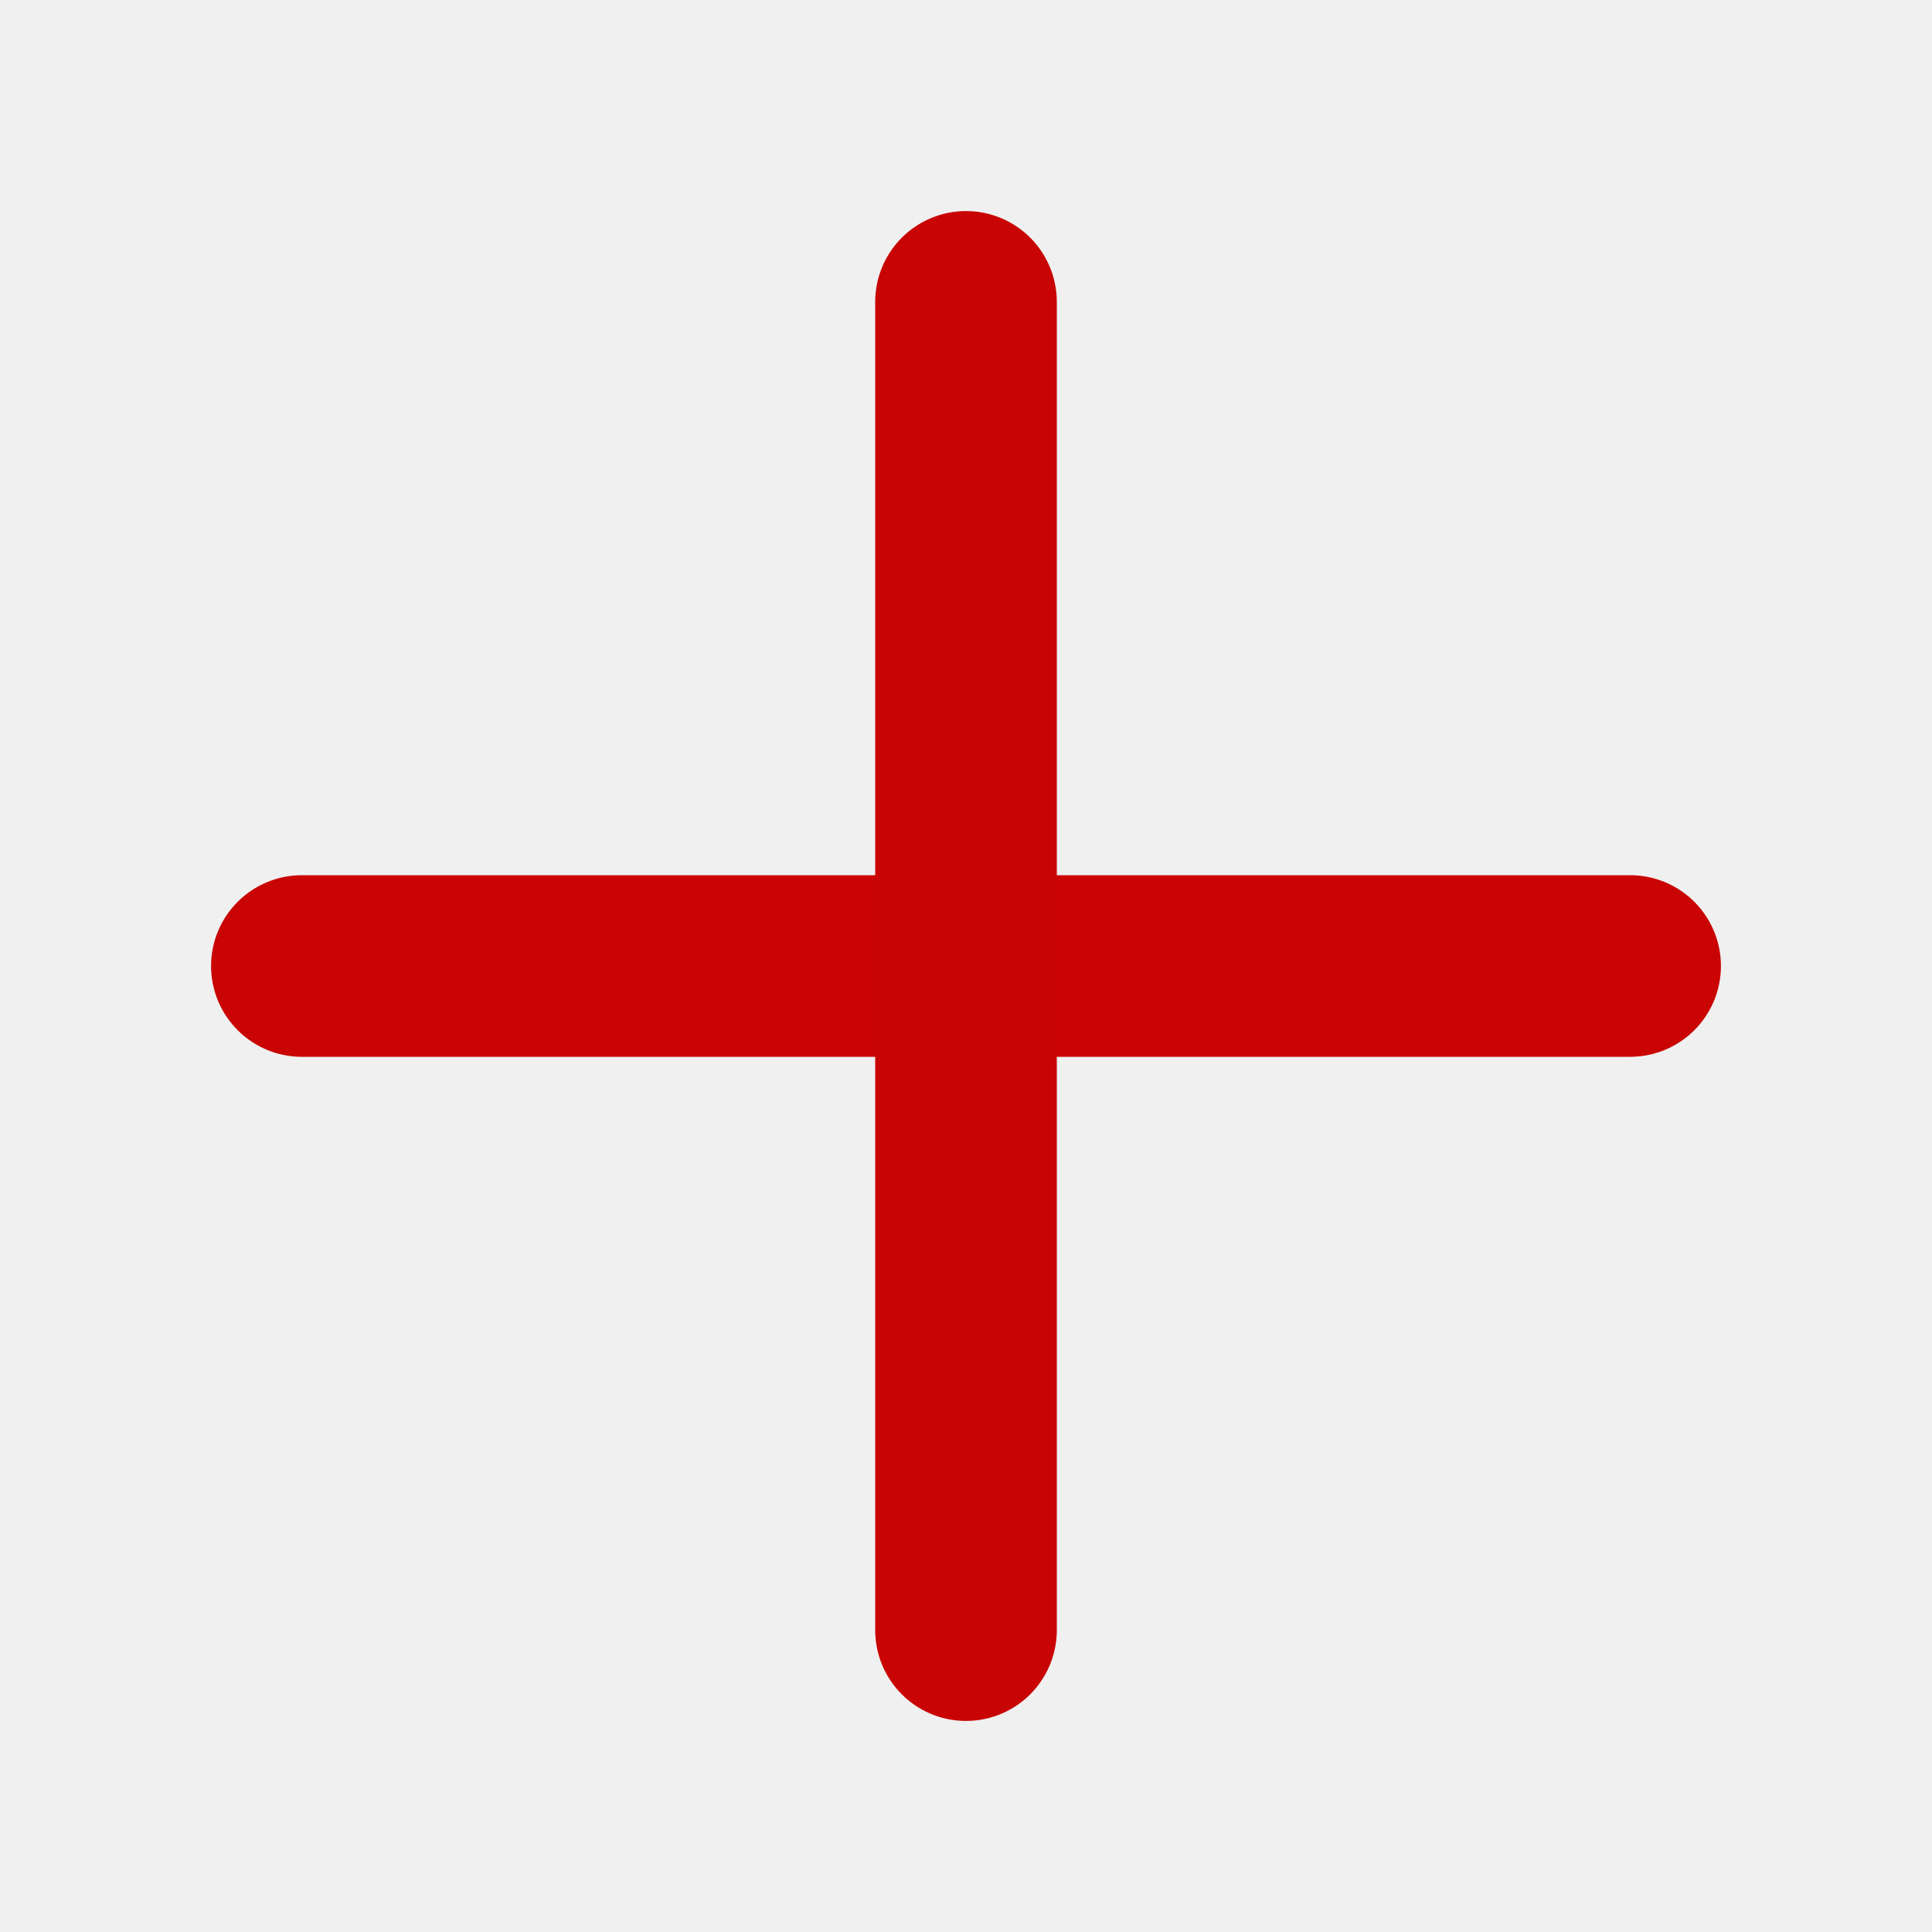
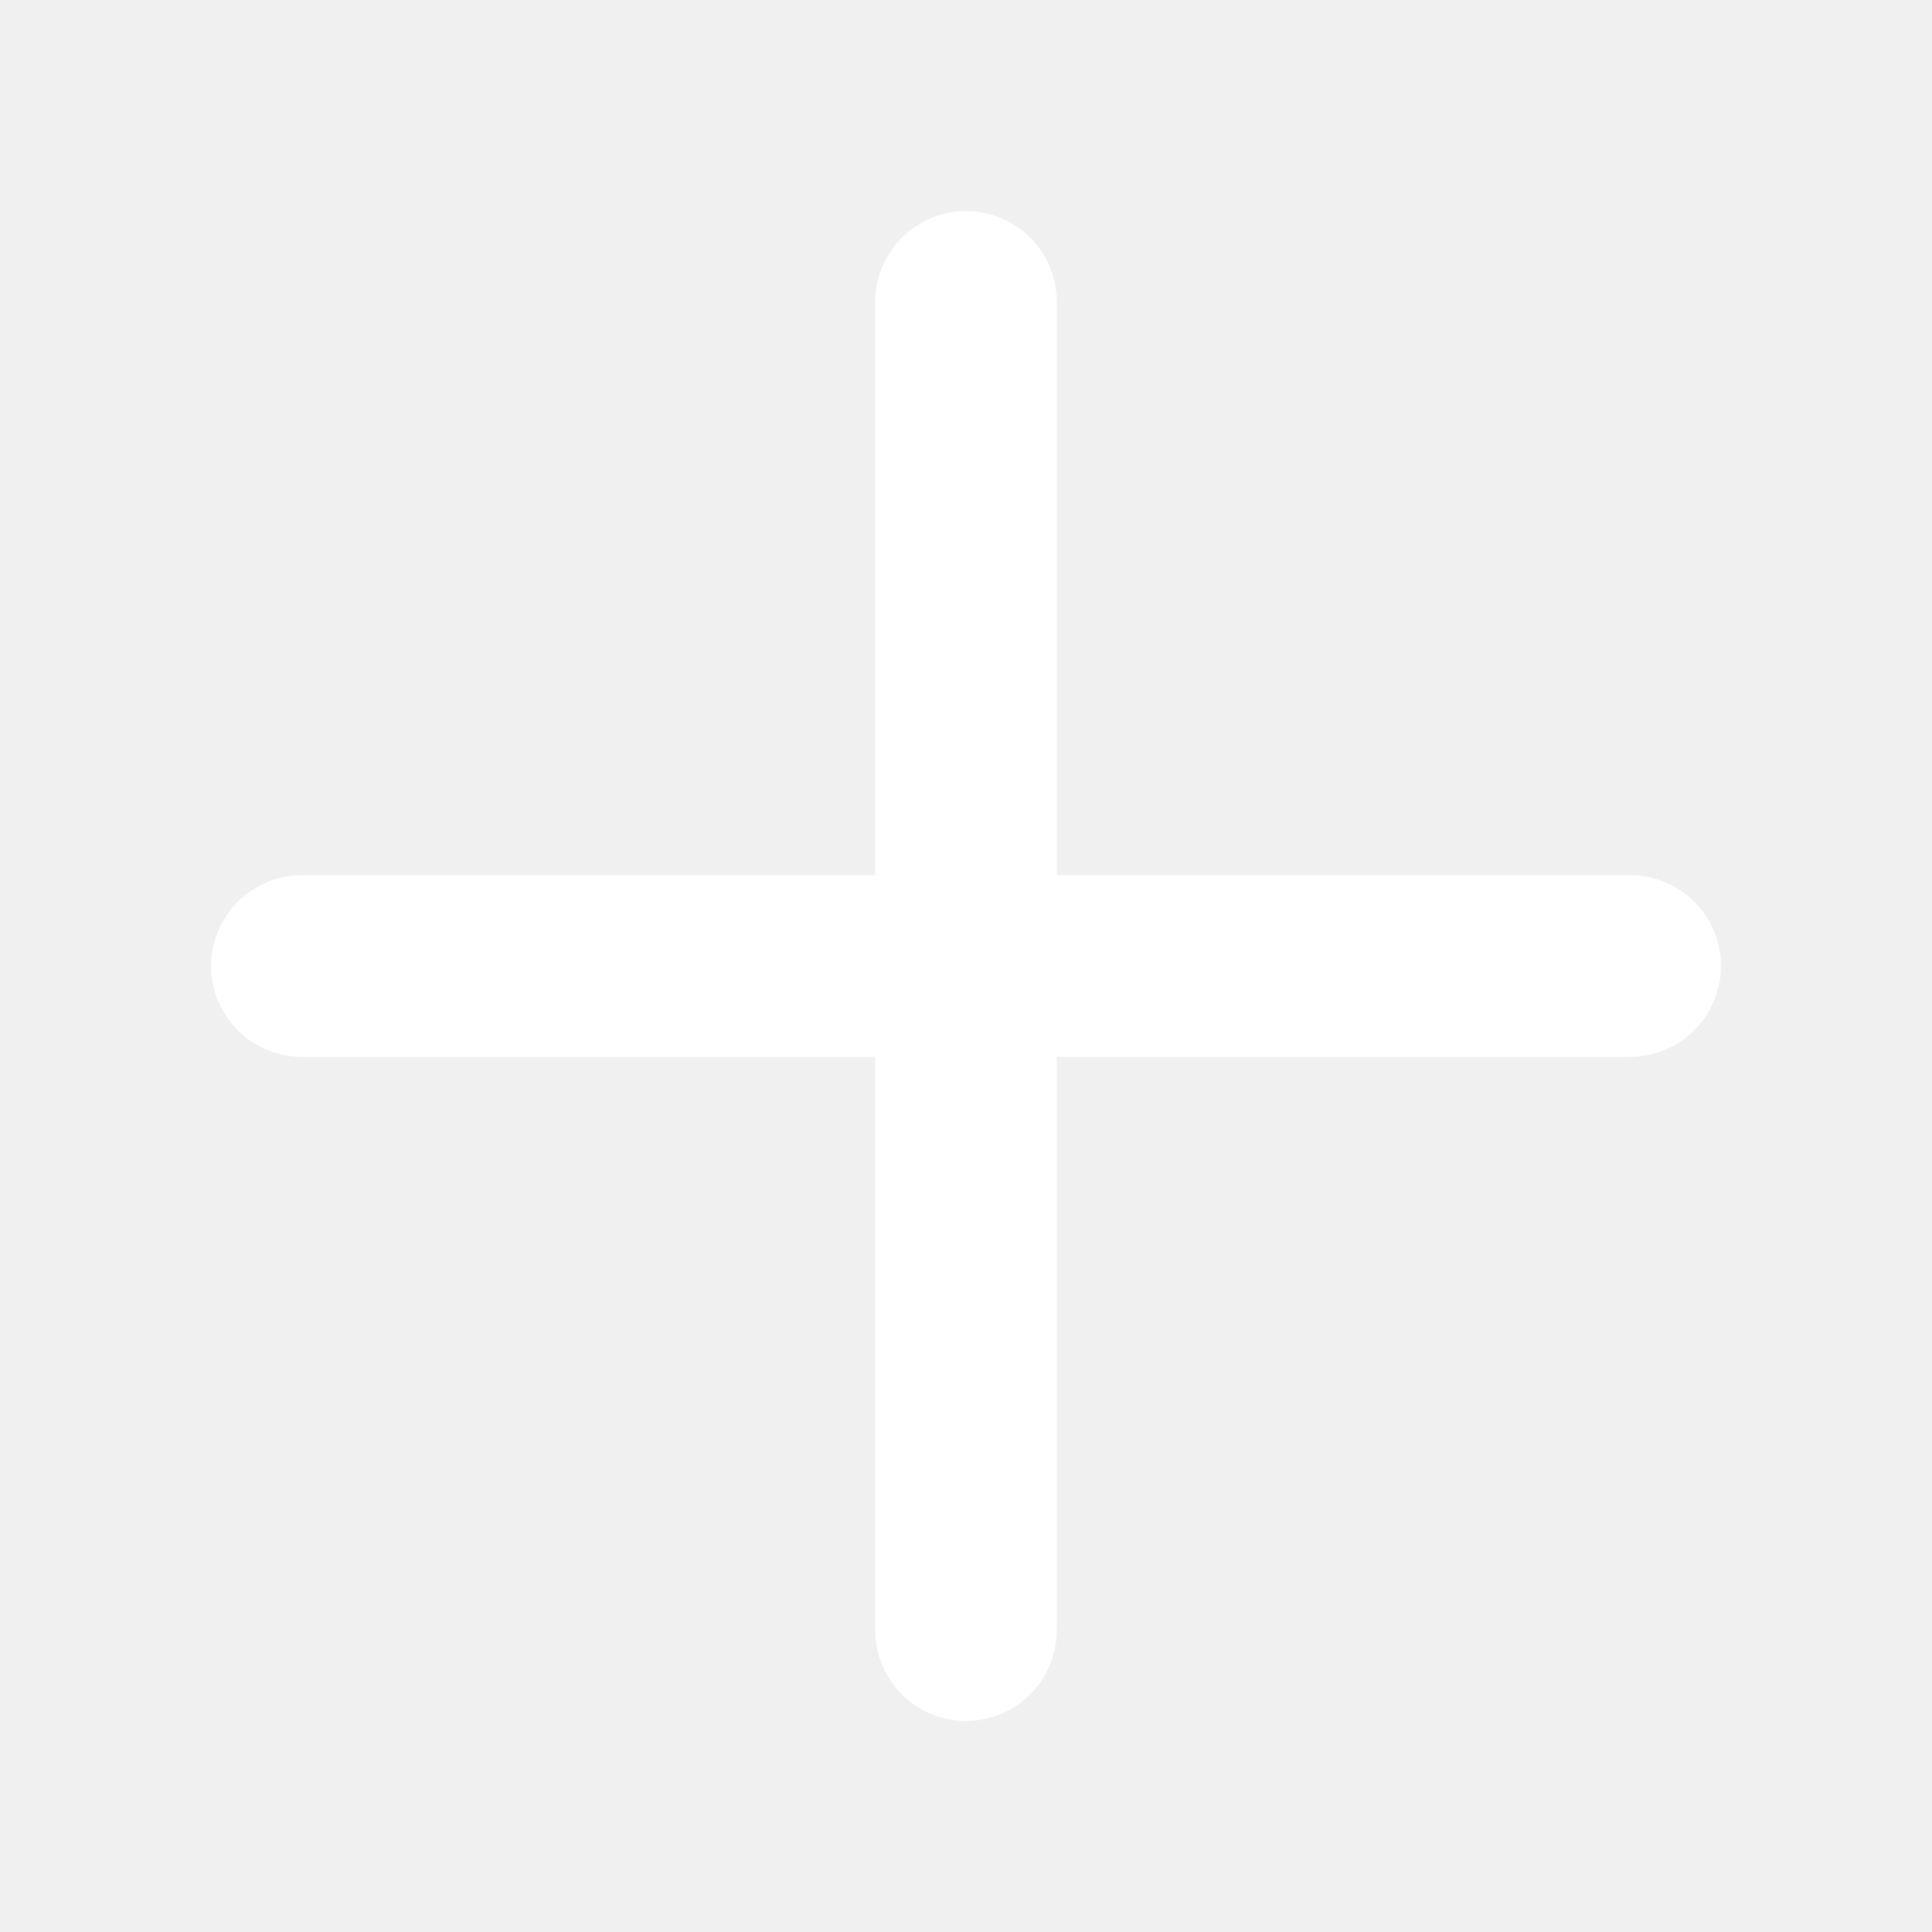
<svg xmlns="http://www.w3.org/2000/svg" width="20" height="20" viewBox="0 0 20 20" fill="none">
-   <path d="M3.125 10H16.875" stroke="#c90403" stroke-width="1.88" stroke-linecap="round" stroke-linejoin="round" />
-   <path d="M10 3.125V16.875" stroke="#c90404" stroke-width="1.88" stroke-linecap="round" stroke-linejoin="round" />
+   <path d="M3.125 10H16.875" stroke="#ffffff" stroke-width="1.88" stroke-linecap="round" stroke-linejoin="round" />
+   <path d="M10 3.125V16.875" stroke="#ffffff" stroke-width="1.88" stroke-linecap="round" stroke-linejoin="round" />
</svg>
